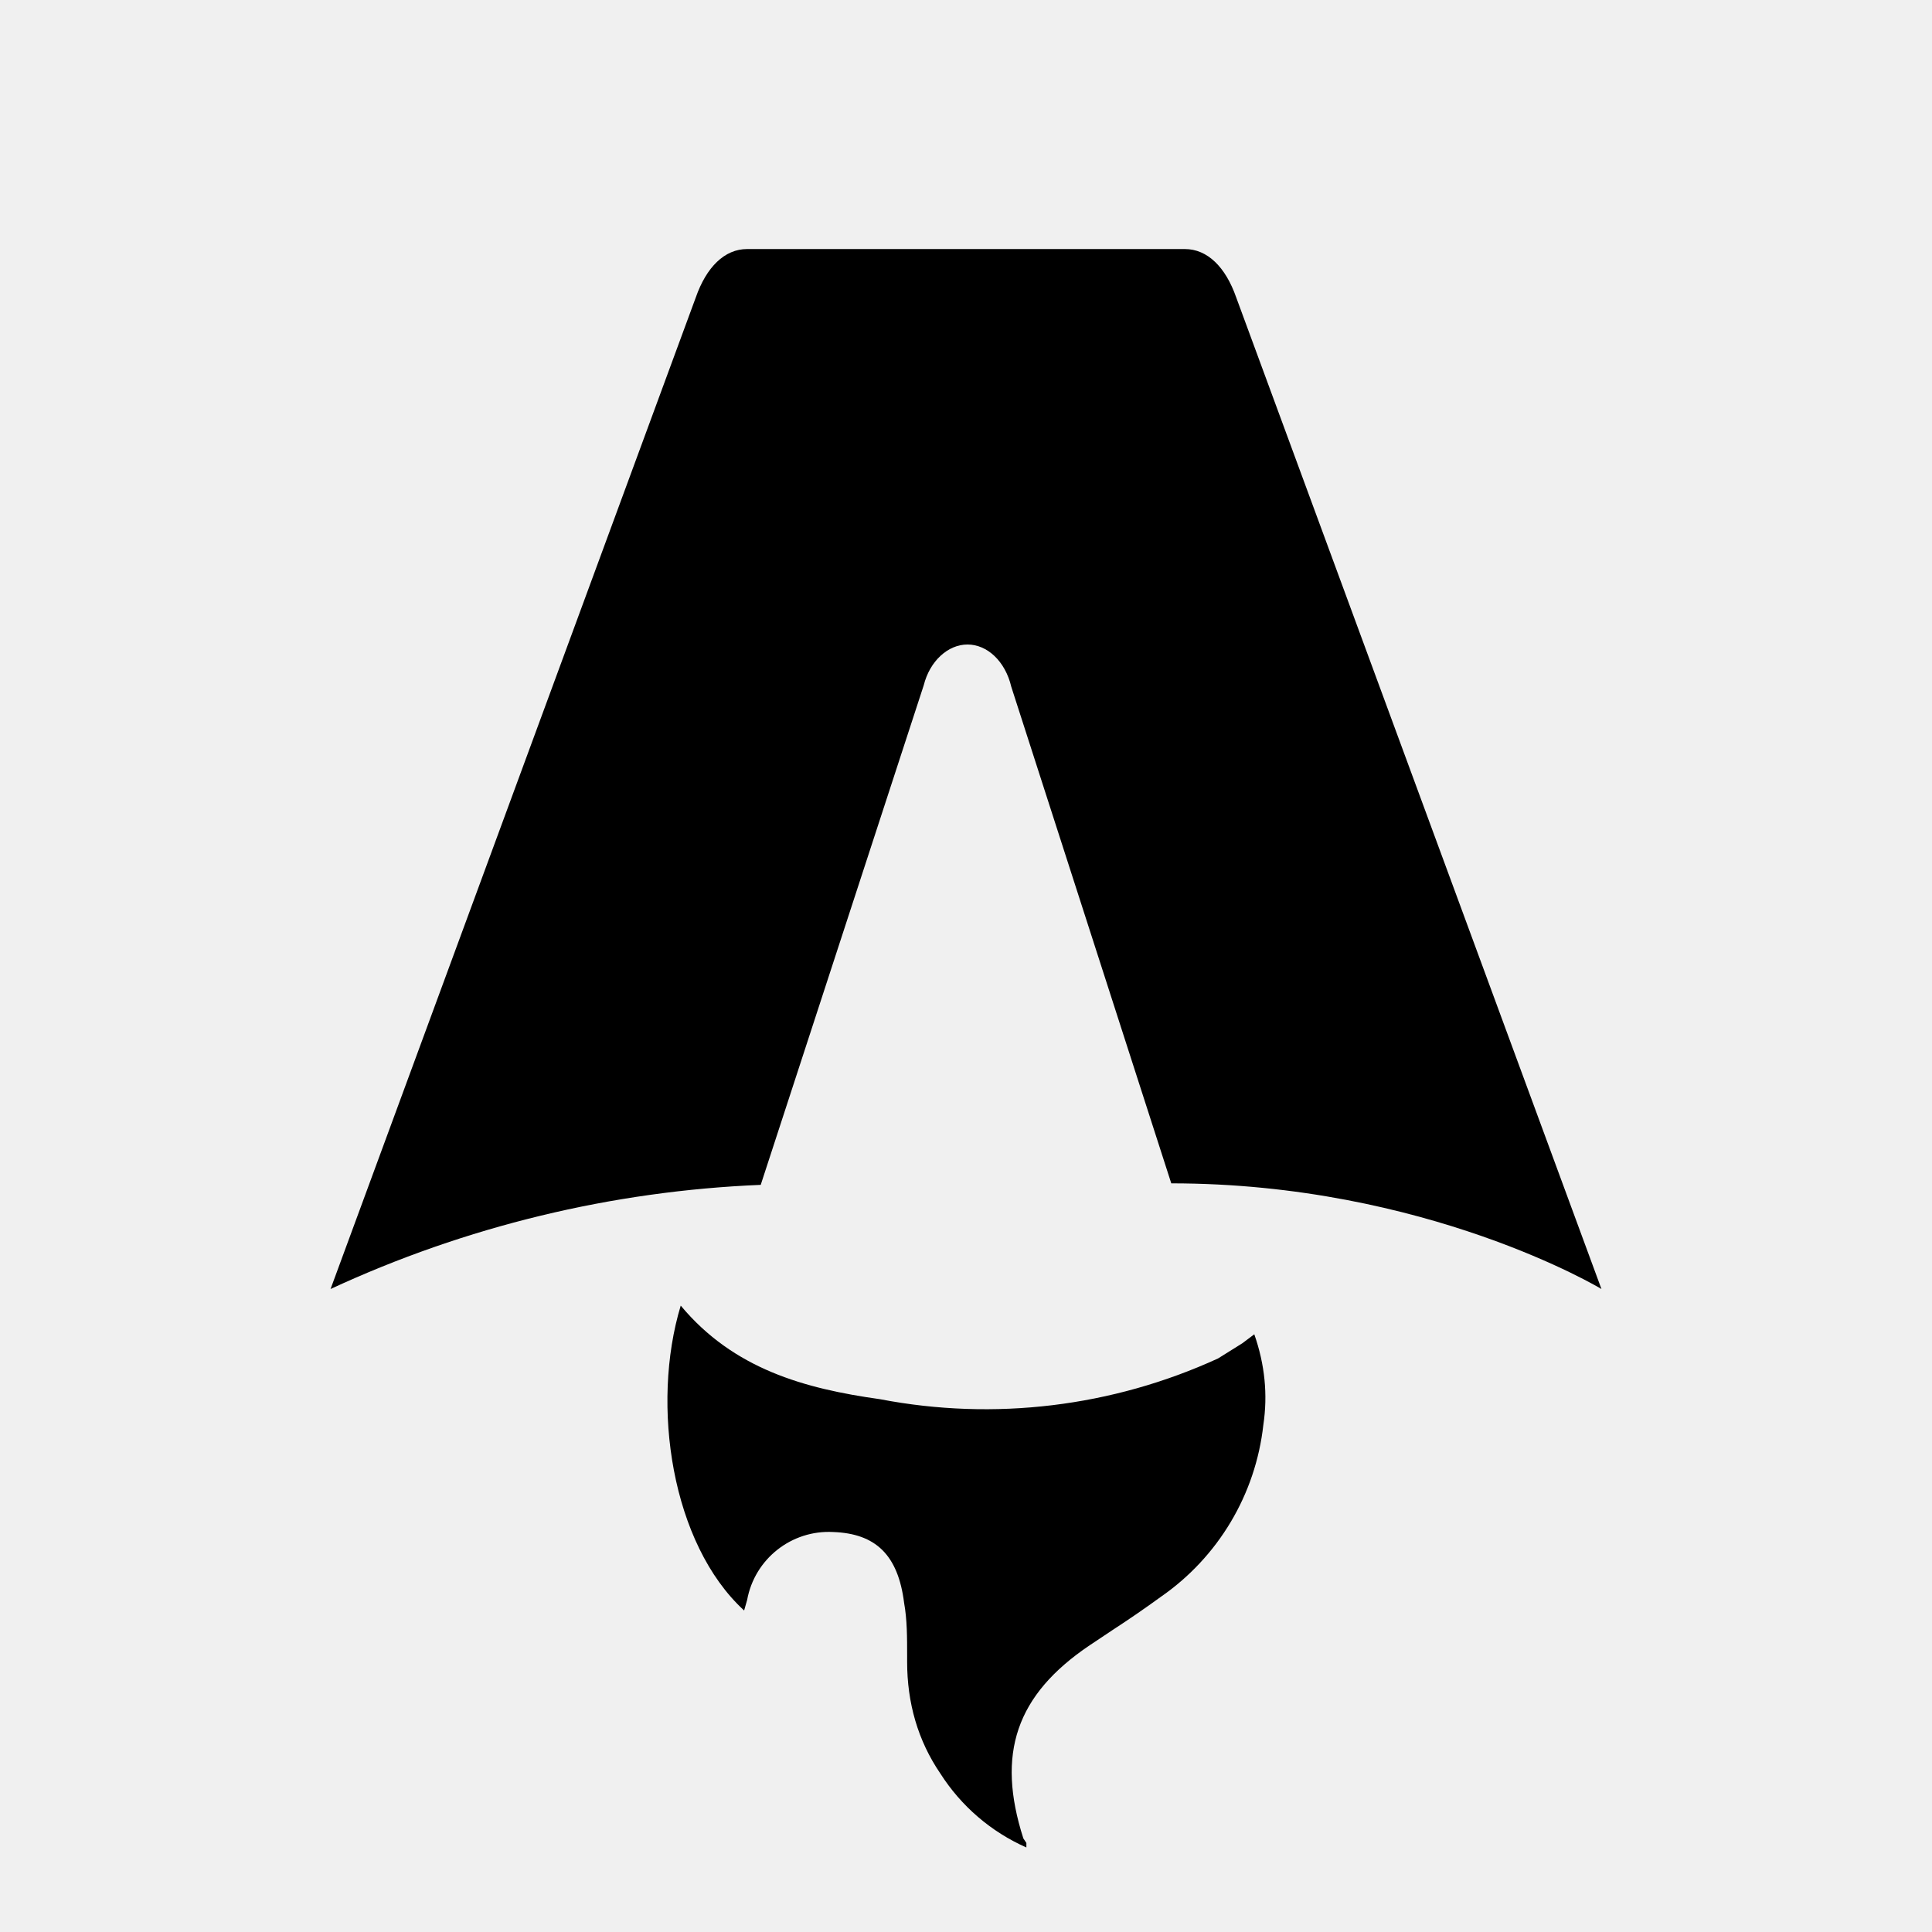
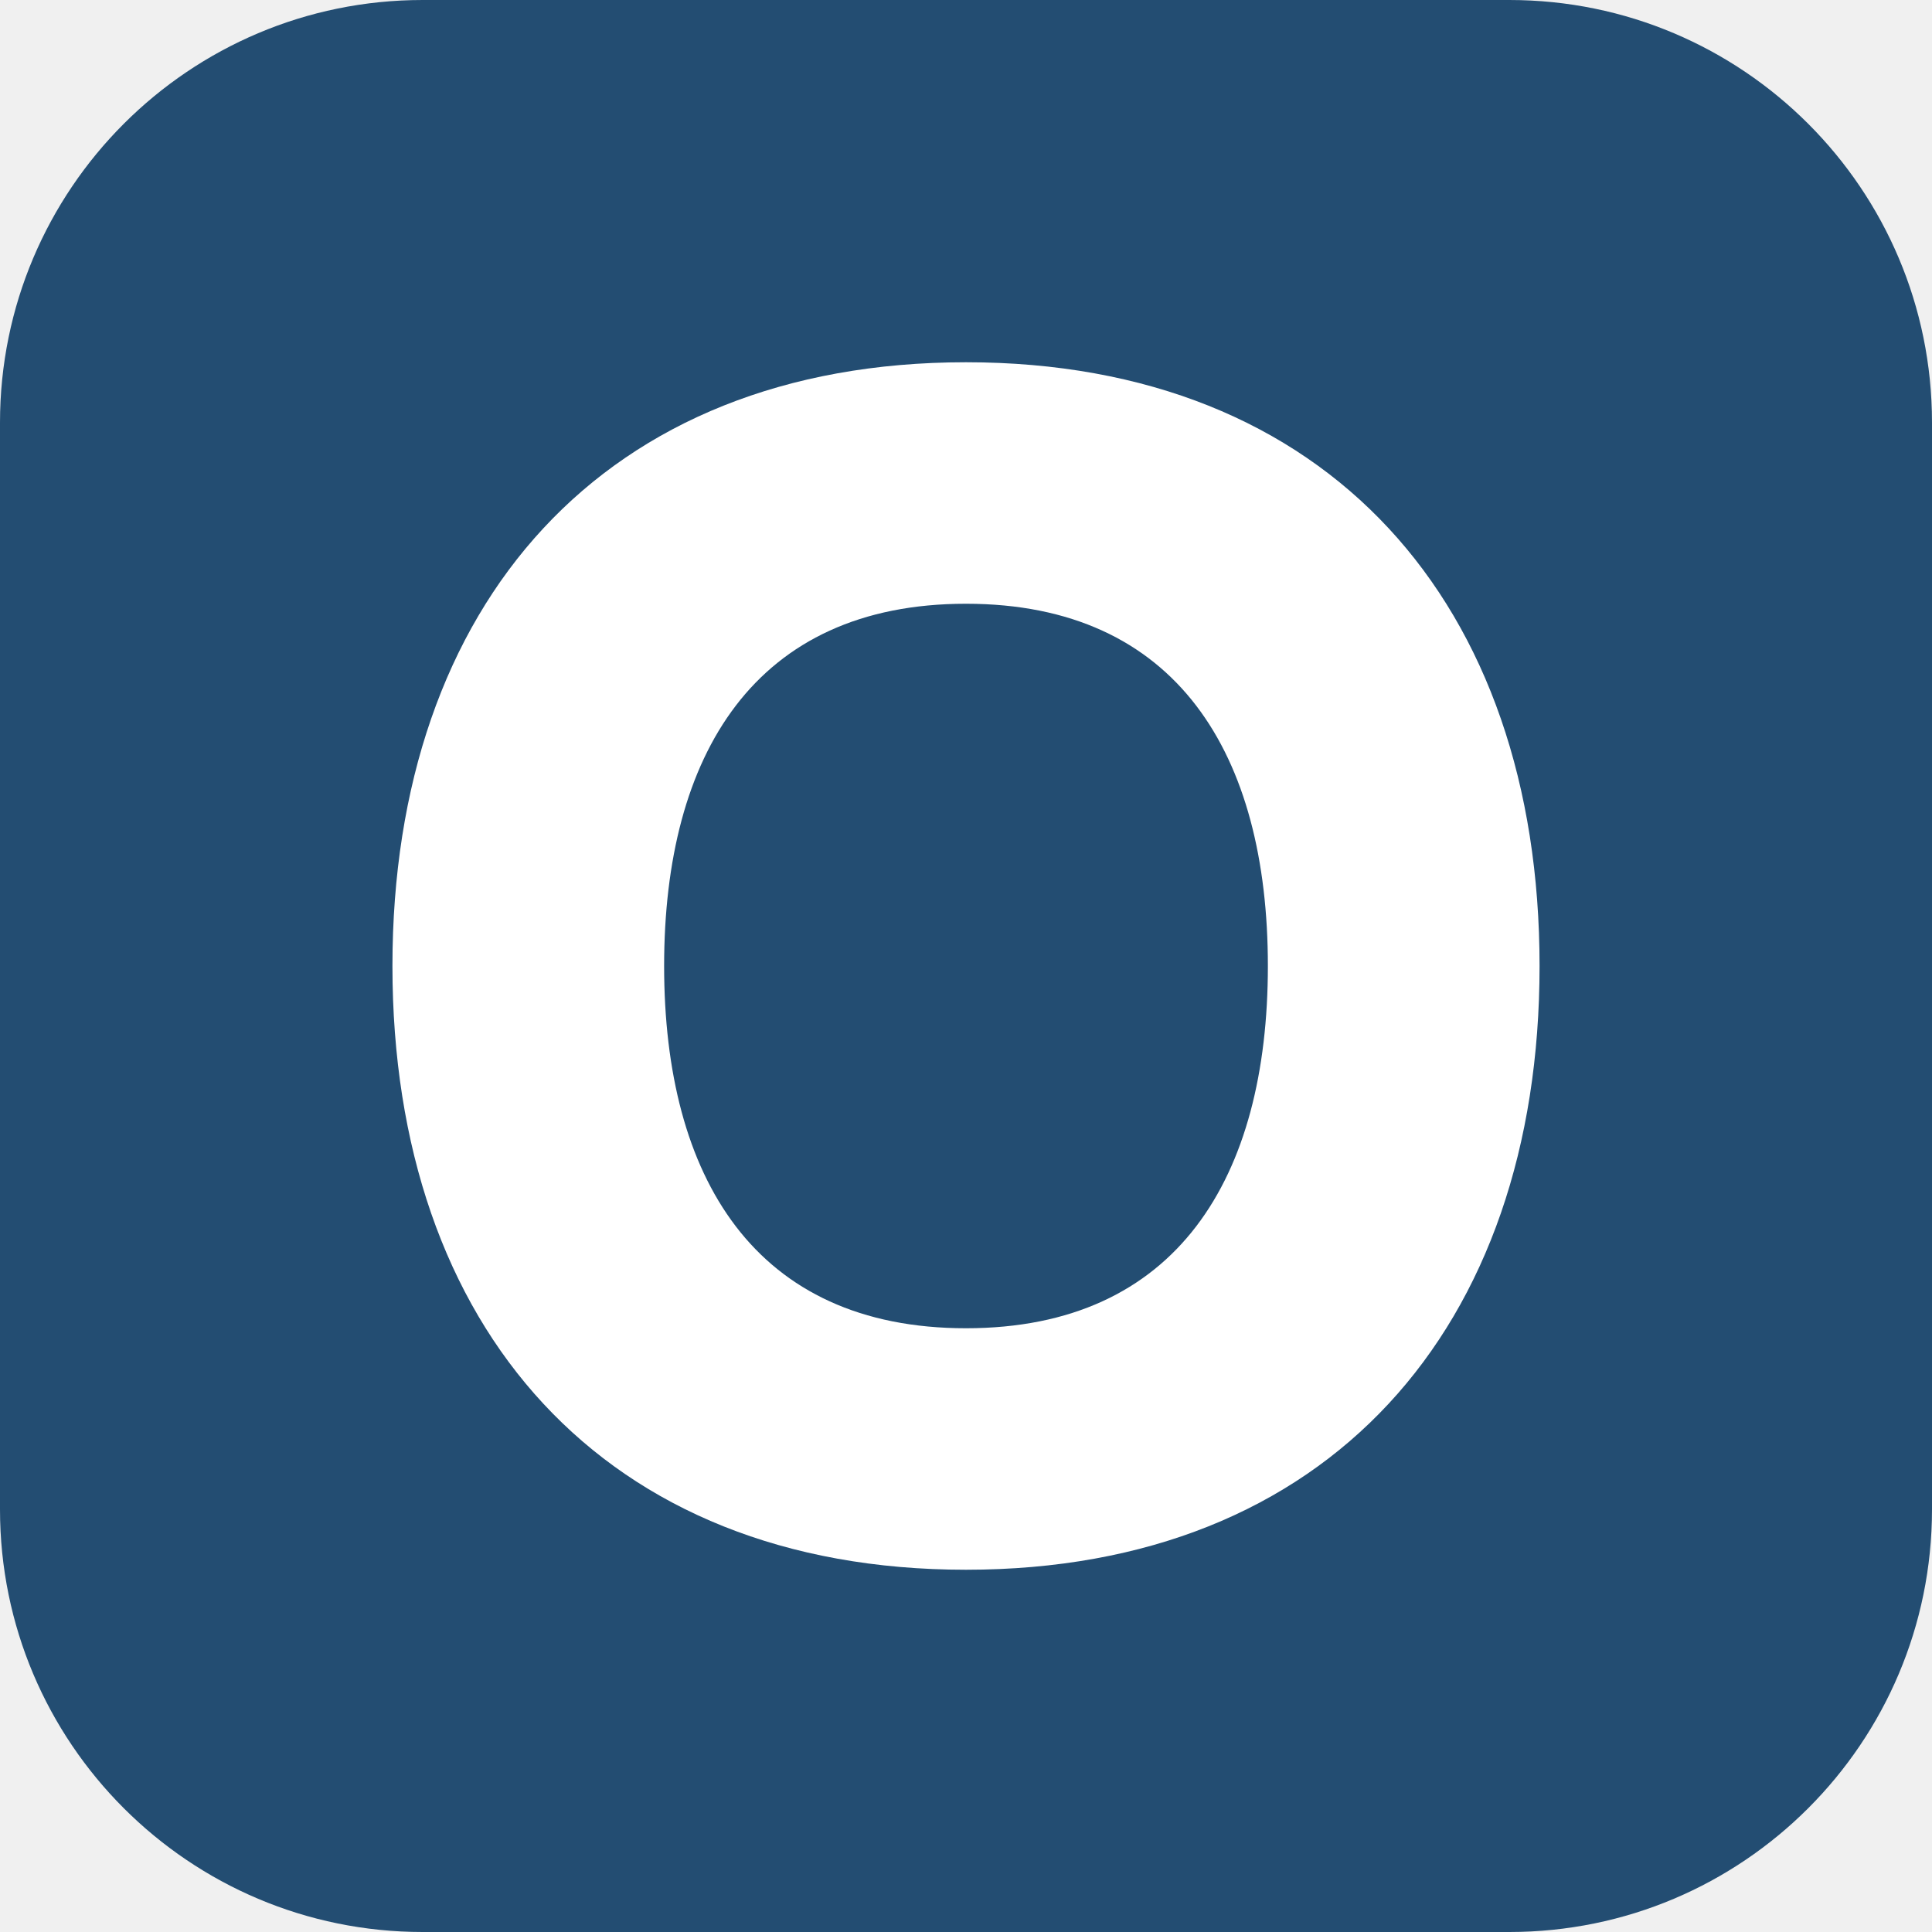
- <svg xmlns="http://www.w3.org/2000/svg" fill="none" viewBox="0 0 128 128">
-   <path d="M50.4 78.5a75.1 75.1 0 0 0-28.5 6.9l24.2-65.7c.7-2 1.9-3.2 3.4-3.2h29c1.5 0 2.7 1.2 3.4 3.2l24.2 65.7s-11.6-7-28.5-7L67 45.5c-.4-1.7-1.6-2.8-2.9-2.8-1.3 0-2.5 1.1-2.9 2.7L50.4 78.5Zm-1.1 28.2Zm-4.2-20.2c-2 6.6-.6 15.8 4.2 20.2a17.5 17.5 0 0 1 .2-.7 5.5 5.5 0 0 1 5.7-4.5c2.8.1 4.3 1.5 4.7 4.7.2 1.1.2 2.3.2 3.5v.4c0 2.7.7 5.2 2.2 7.4a13 13 0 0 0 5.7 4.9v-.3l-.2-.3c-1.8-5.6-.5-9.5 4.4-12.8l1.5-1a73 73 0 0 0 3.2-2.2 16 16 0 0 0 6.8-11.4c.3-2 .1-4-.6-6l-.8.6-1.6 1a37 37 0 0 1-22.4 2.7c-5-.7-9.7-2-13.2-6.2Z" />
-   <style>
-         path { fill: #000; }
-         @media (prefers-color-scheme: dark) {
-             path { fill: #FFF; }
-         }
-     </style>
+ <svg xmlns="http://www.w3.org/2000/svg" viewBox="0 0 64 64">
+   <rect width="64" height="64" rx="14" fill="#234d72" />
+   <path d="M32 12c-12 0-19 8-19 20s7 20 19 20 19-8 19-20-7-20-19-20Zm0 8c7 0 10 5 10 12s-3 12-10 12-10-5-10-12 3-12 10-12Z" fill="#fff" fill-rule="evenodd" />
</svg>
